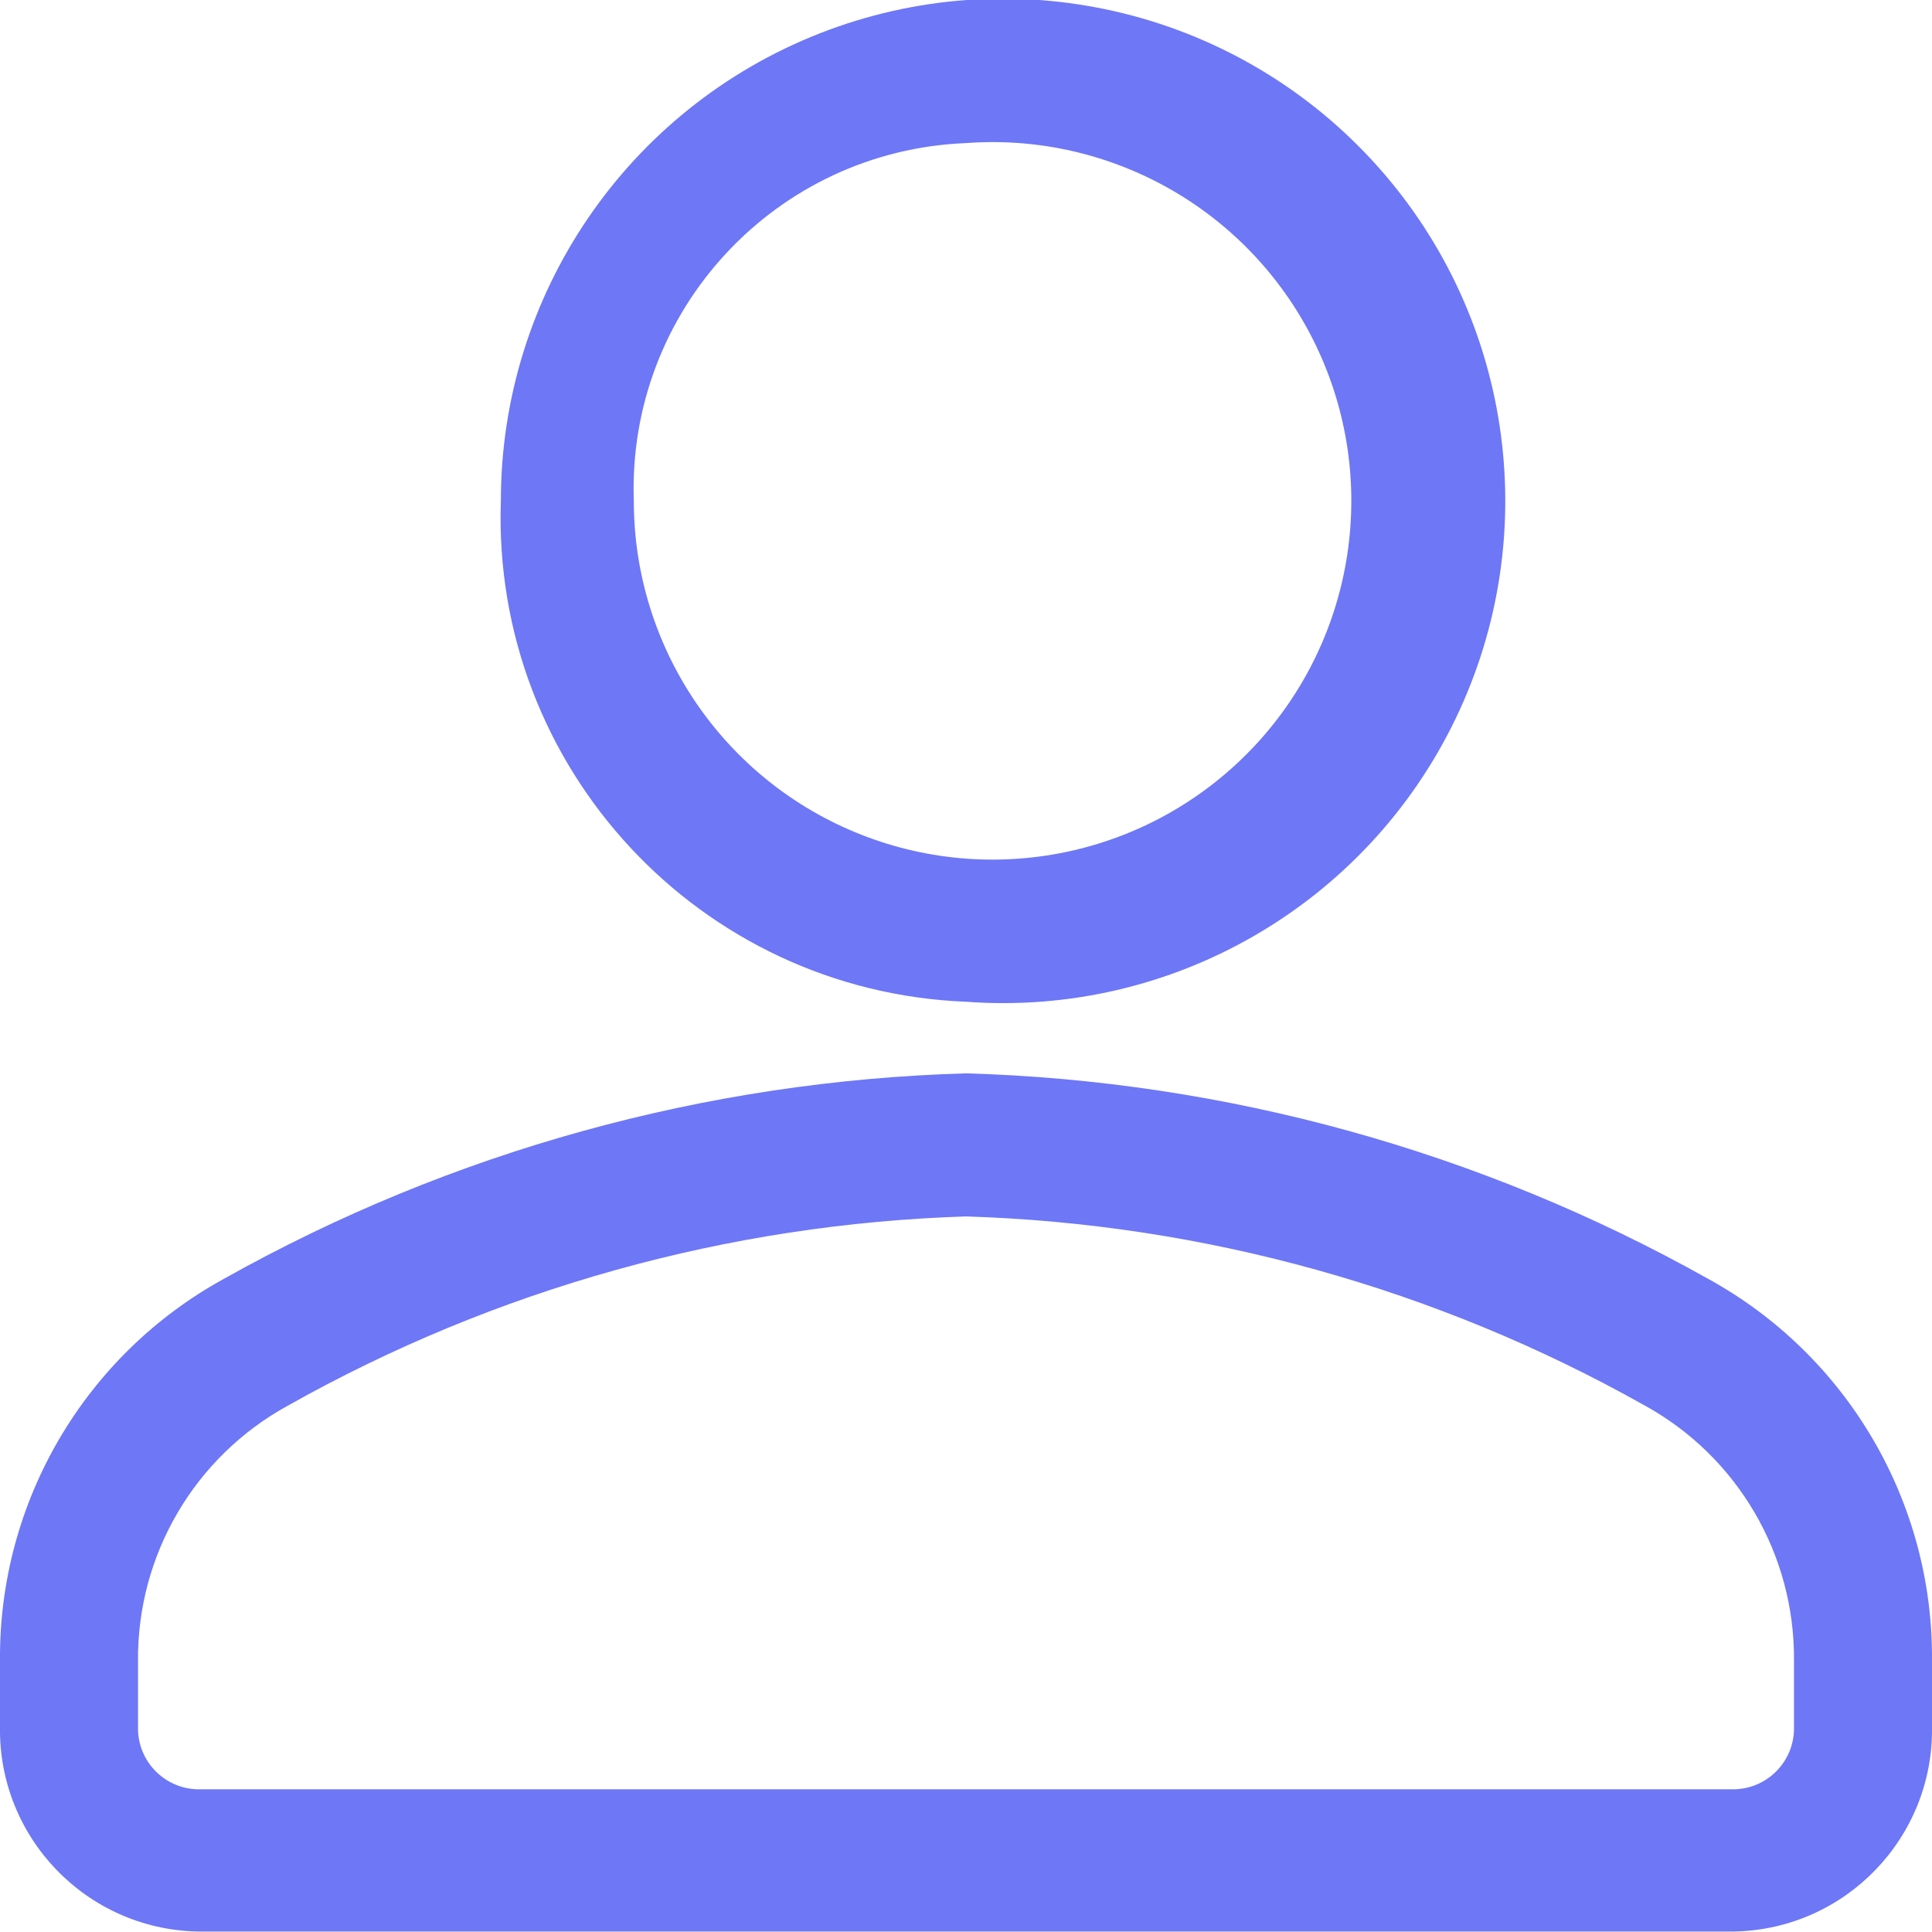
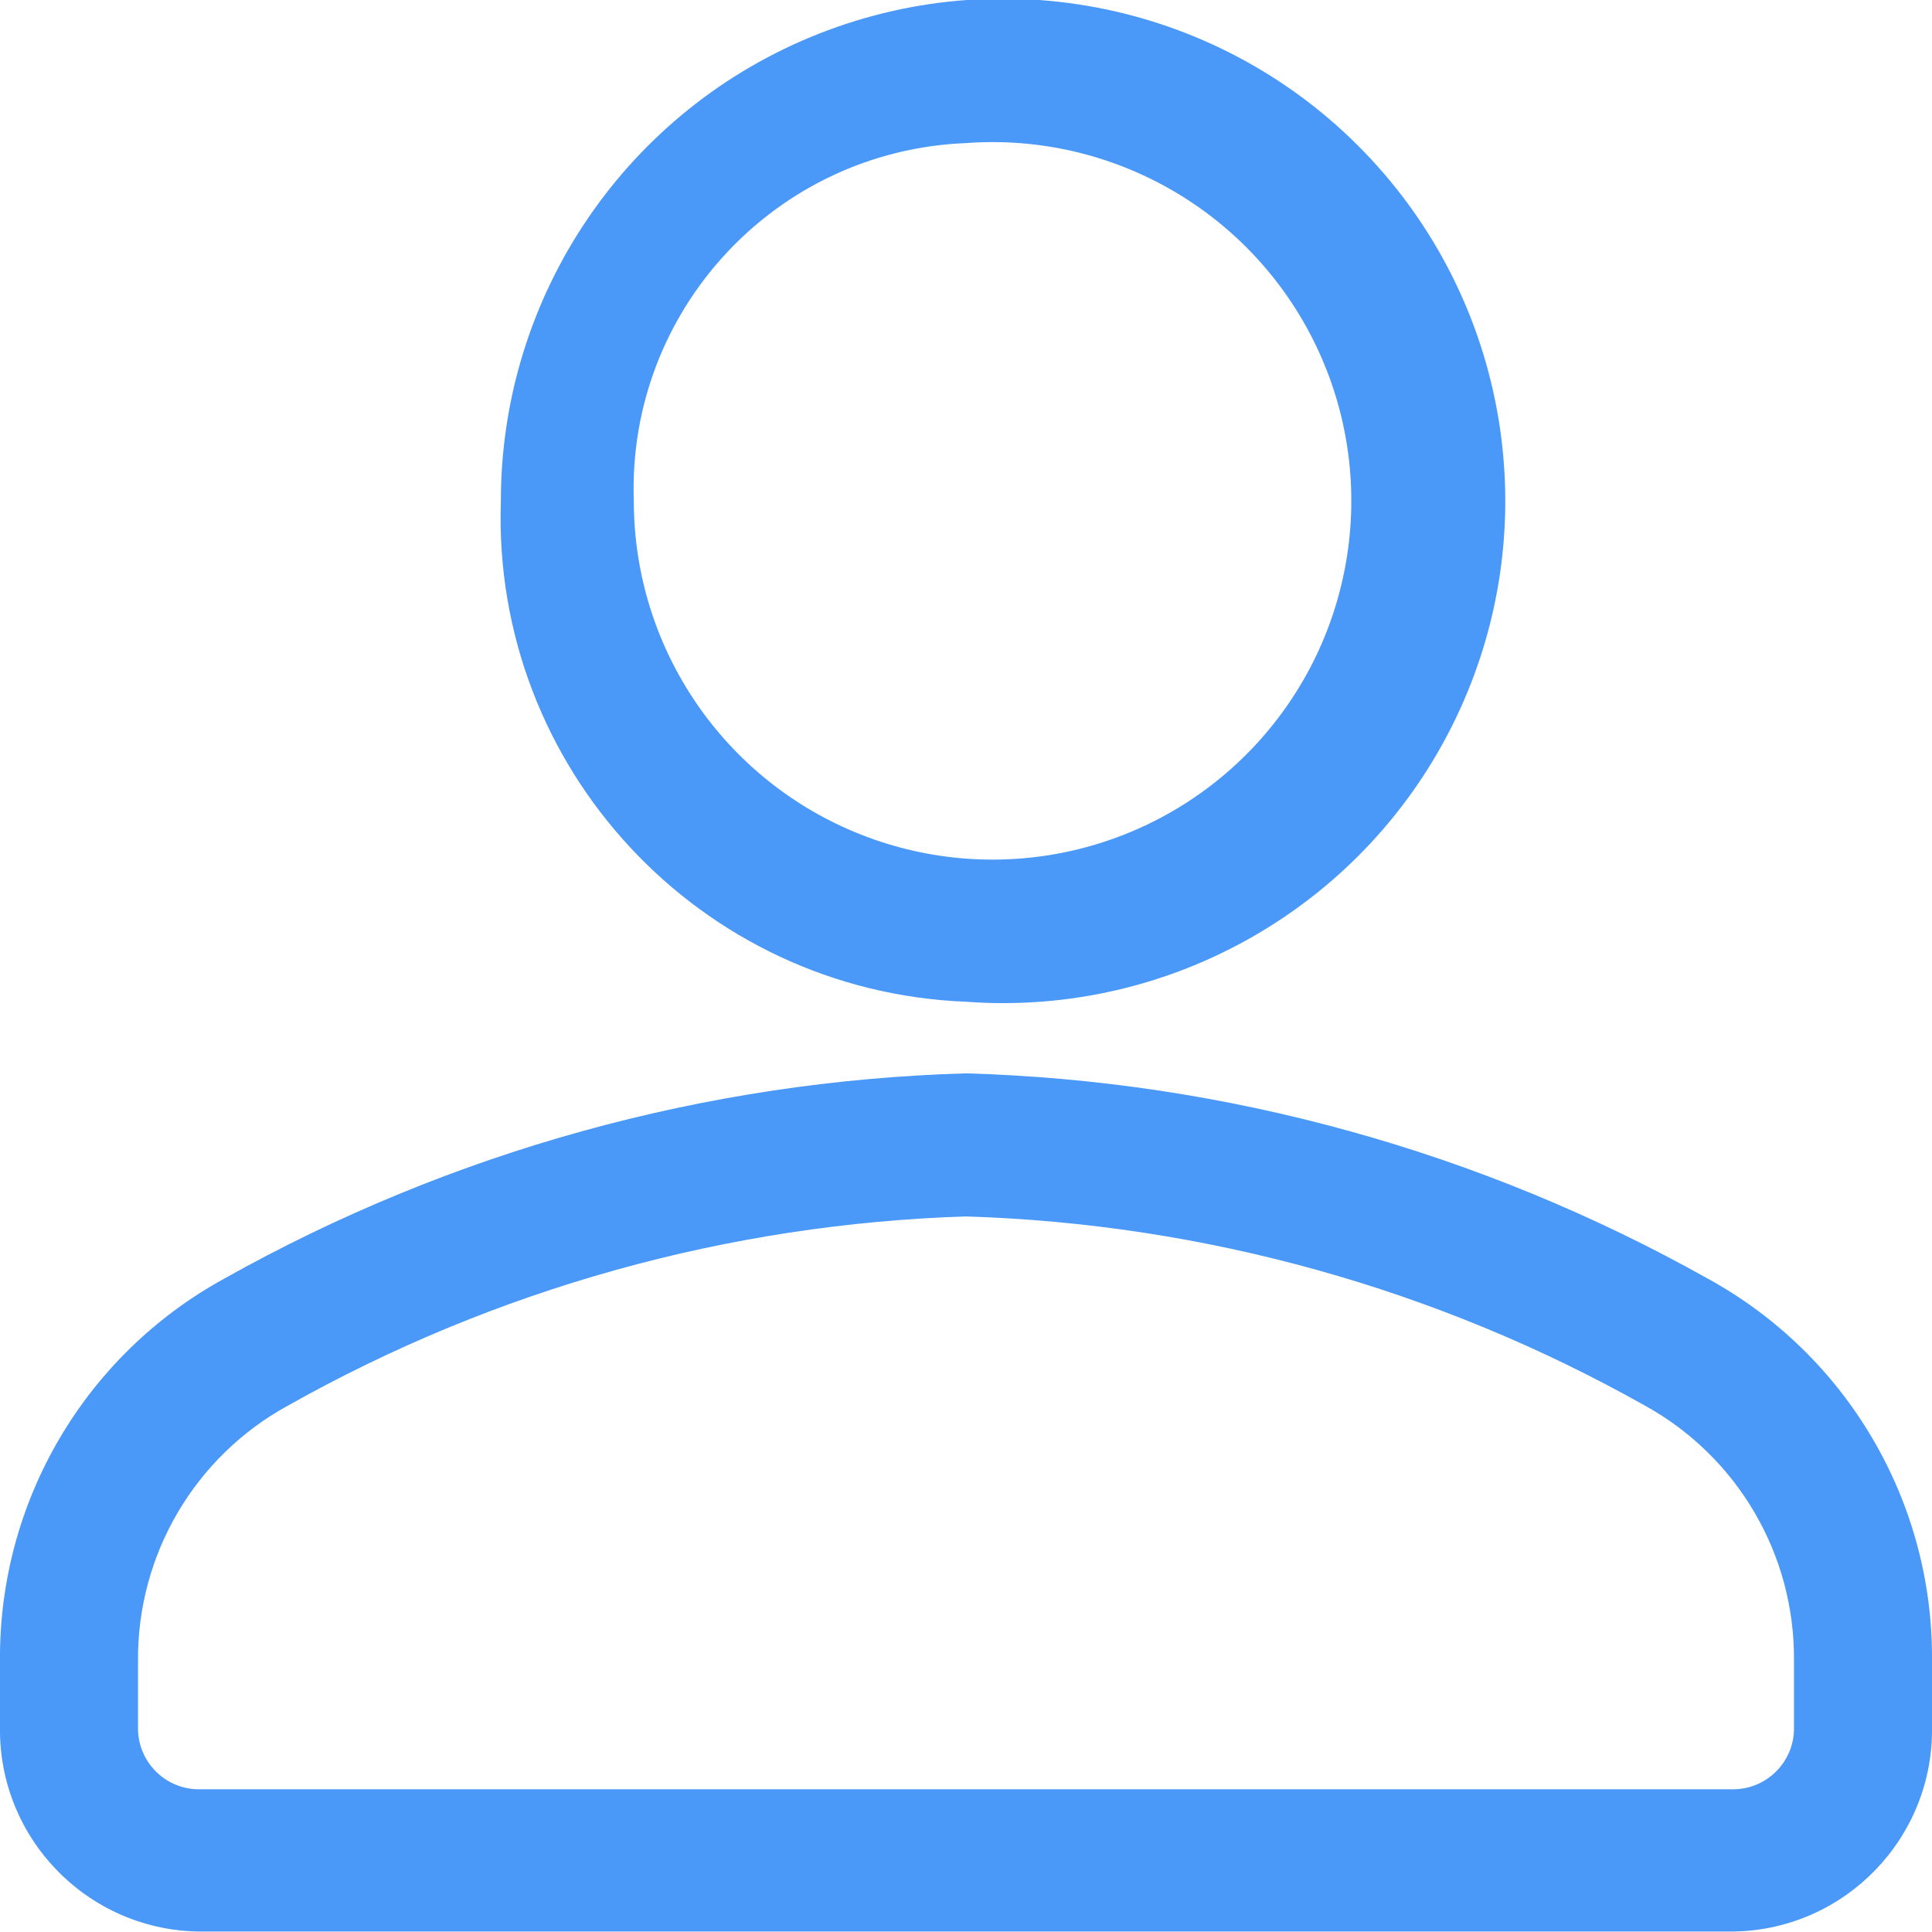
<svg xmlns="http://www.w3.org/2000/svg" id="Group_92" data-name="Group 92" width="16" height="16" viewBox="0 0 16 16">
-   <path id="Path_2145" data-name="Path 2145" d="M78.518,221.629a4.159,4.159,0,1,0-3.852-4.148A4.013,4.013,0,0,0,78.518,221.629Zm0-7.111a2.971,2.971,0,1,1-2.751,2.963A2.866,2.866,0,0,1,78.518,214.518Z" transform="translate(-70.518 -213.333)" fill="#6E77F6" />
-   <path id="Path_2146" data-name="Path 2146" d="M14.143,385.7A13.345,13.345,0,0,0,8,384a13.345,13.345,0,0,0-6.143,1.7A3.576,3.576,0,0,0,0,388.865v.542a1.671,1.671,0,0,0,1.633,1.7H14.367a1.671,1.671,0,0,0,1.633-1.7v-.542A3.576,3.576,0,0,0,14.143,385.7Zm.714,3.711a.505.505,0,0,1-.49.518H1.633a.505.505,0,0,1-.49-.518v-.542a2.388,2.388,0,0,1,1.241-2.117A12.233,12.233,0,0,1,8,385.185a12.233,12.233,0,0,1,5.616,1.563,2.388,2.388,0,0,1,1.241,2.117Z" transform="translate(0 -375.111)" fill="#6E77F6" />
+   <path id="Path_2145" data-name="Path 2145" d="M78.518,221.629a4.159,4.159,0,1,0-3.852-4.148A4.013,4.013,0,0,0,78.518,221.629Zm0-7.111a2.971,2.971,0,1,1-2.751,2.963A2.866,2.866,0,0,1,78.518,214.518Z" transform="translate(-70.518 -213.333)" fill="#4a98f7" />
+   <path id="Path_2146" data-name="Path 2146" d="M14.143,385.7A13.345,13.345,0,0,0,8,384a13.345,13.345,0,0,0-6.143,1.7A3.576,3.576,0,0,0,0,388.865v.542a1.671,1.671,0,0,0,1.633,1.7H14.367a1.671,1.671,0,0,0,1.633-1.7v-.542A3.576,3.576,0,0,0,14.143,385.7Zm.714,3.711a.505.505,0,0,1-.49.518H1.633a.505.505,0,0,1-.49-.518v-.542a2.388,2.388,0,0,1,1.241-2.117A12.233,12.233,0,0,1,8,385.185a12.233,12.233,0,0,1,5.616,1.563,2.388,2.388,0,0,1,1.241,2.117Z" transform="translate(0 -375.111)" fill="#4a98f7" />
</svg>
